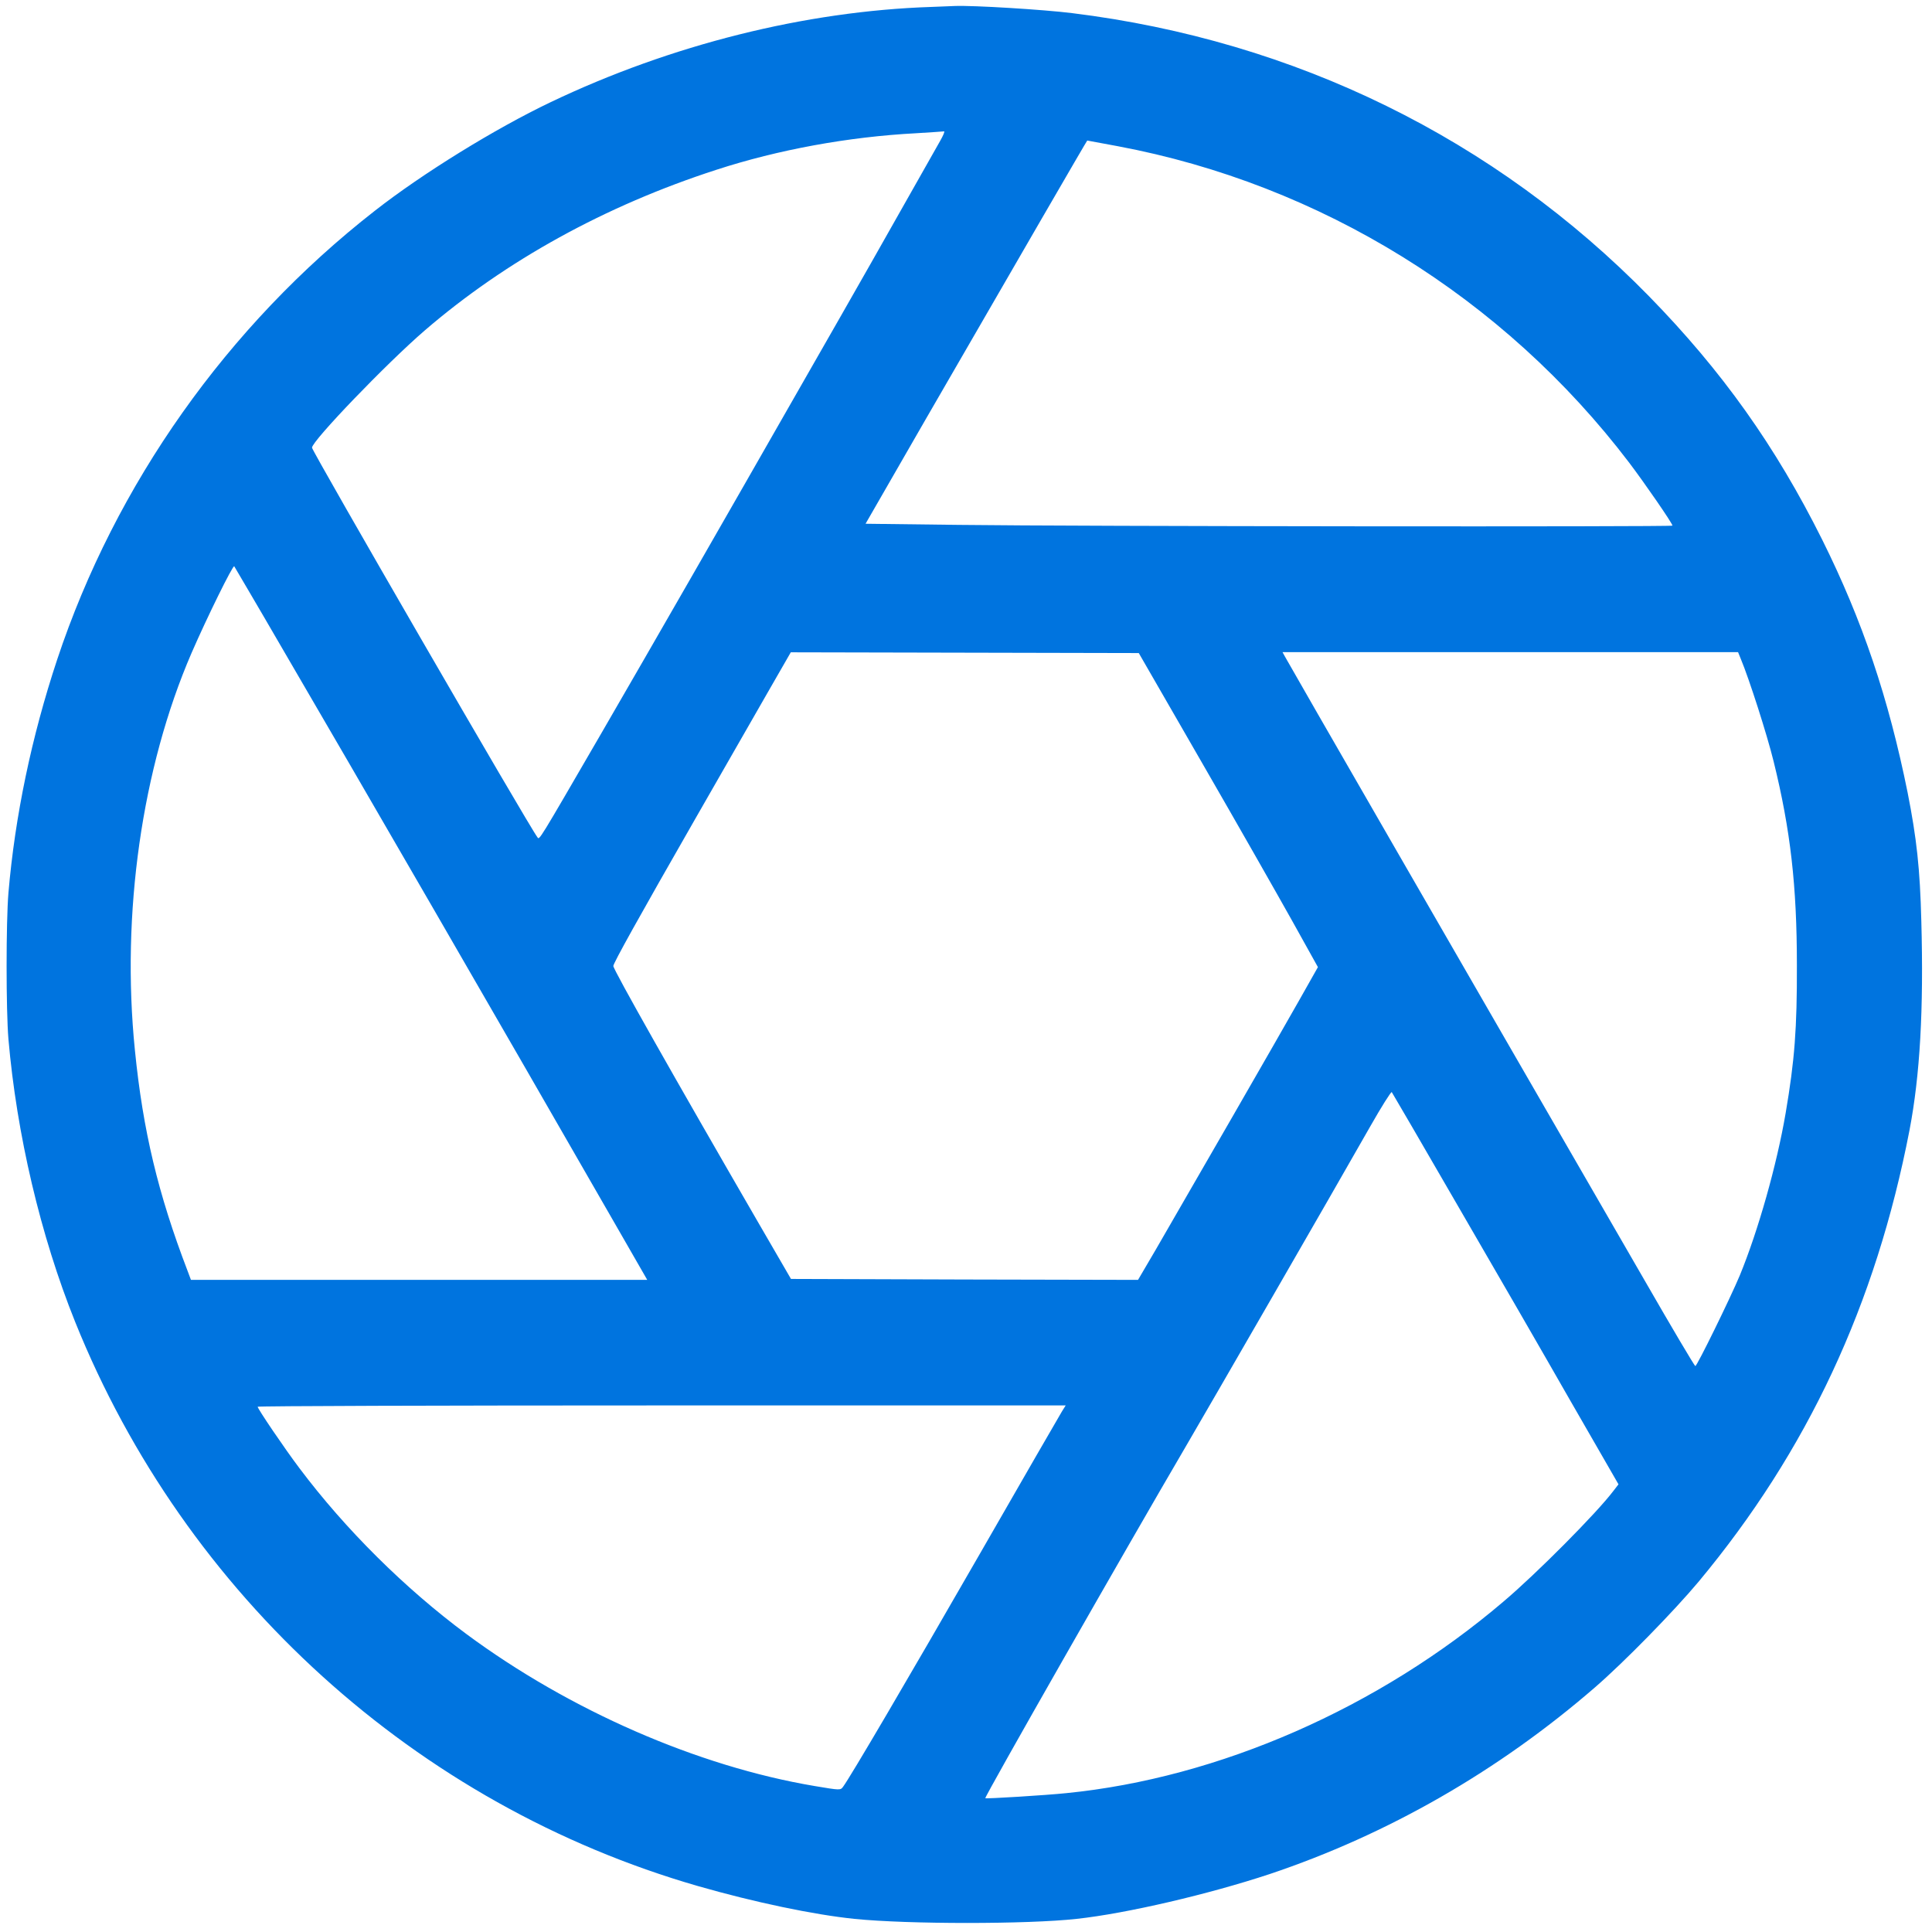
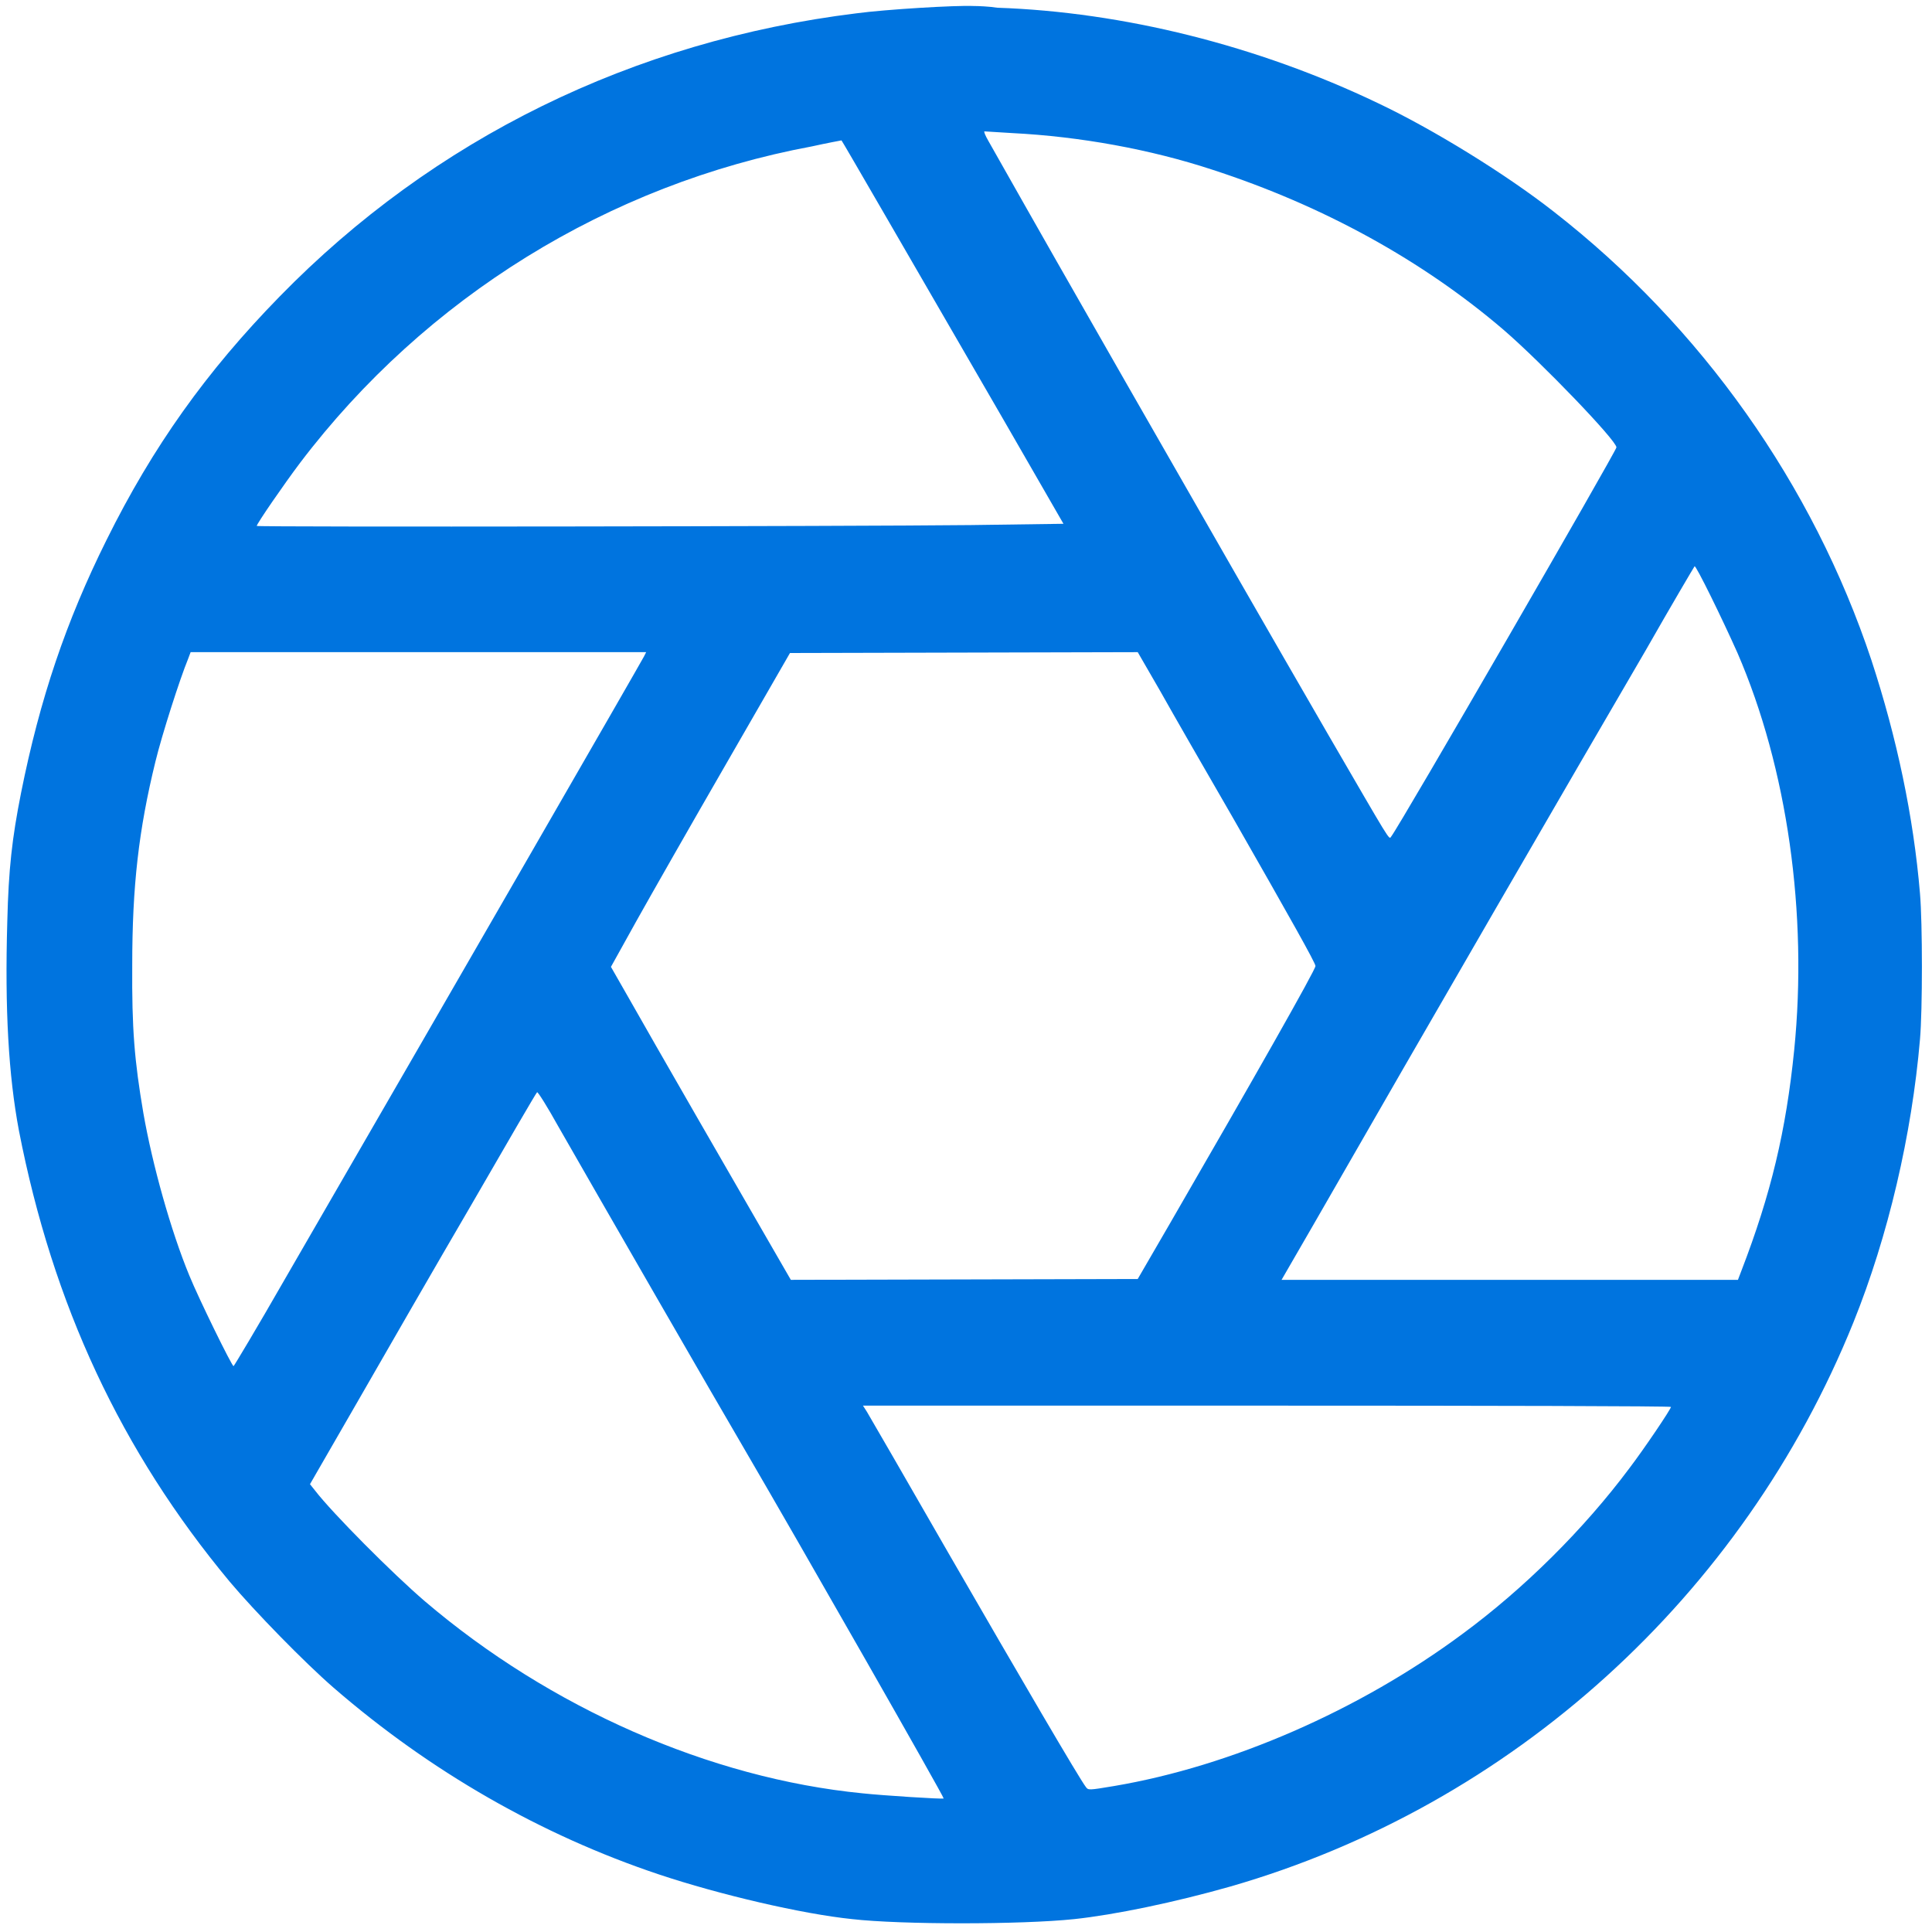
- <svg xmlns="http://www.w3.org/2000/svg" version="1.0" width="45px" height="45px" viewBox="0 0 1030 1031" preserveAspectRatio="xMidYMid meet">&gt;
- 
-     <g transform="translate(0,1031) scale(0.1,-0.1)" fill="#0074DF" stroke="none">
-     <path d="M4965 10273 c-672 -22 -1390 -202 -2031 -508 -296 -141 -685 -381 -939 -580 -787 -614 -1384 -1459 -1695 -2395 -137 -413 -225 -836 -260 -1245 -13 -156 -13 -626 0 -780 44 -507 171 -1049 356 -1509 588 -1461 1821 -2578 3324 -3011 299 -86 619 -153 835 -175 285 -29 923 -29 1185 0 268 29 707 132 1030 239 630 211 1221 550 1736 996 156 135 421 406 554 565 580 697 945 1478 1125 2409 56 293 76 643 63 1116 -7 279 -25 442 -73 685 -102 505 -241 918 -456 1350 -249 499 -534 900 -924 1299 -823 841 -1888 1364 -3079 1511 -153 19 -529 42 -626 38 -25 -1 -81 -3 -125 -5z m47 -715 c-289 -512 -432 -764 -735 -1293 -429 -751 -781 -1364 -1077 -1875 -336 -579 -326 -563 -337 -548 -45 58 -1203 2060 -1203 2079 0 36 397 449 601 625 433 373 964 666 1557 858 329 107 704 176 1066 195 77 5 145 9 149 10 5 0 -5 -23 -21 -51z m947 -28 c1083 -203 2060 -808 2730 -1689 84 -111 231 -324 231 -336 0 -7 -3183 -4 -3811 4 l-495 6 320 556 c494 855 861 1489 863 1489 0 0 74 -14 162 -30z m-4452 -2690 c392 -671 1158 -1995 1773 -3066 l169 -294 -1217 0 -1218 0 -18 48 c-157 410 -238 747 -281 1177 -74 729 37 1507 302 2120 83 191 221 471 228 463 1 -2 120 -203 262 -448z m4905 -605 c187 -324 402 -702 478 -838 l138 -248 -100 -177 c-103 -183 -598 -1042 -765 -1330 l-95 -162 -926 2 -926 3 -174 300 c-447 772 -774 1350 -774 1370 0 15 134 256 437 785 150 261 326 568 391 682 l119 207 928 -2 929 -2 340 -590z m2873 558 c44 -105 140 -404 175 -547 90 -365 124 -664 124 -1086 1 -339 -12 -508 -60 -790 -47 -276 -147 -629 -245 -867 -52 -124 -228 -483 -237 -483 -4 0 -126 206 -271 458 -981 1697 -1888 3271 -1920 3330 l-12 22 1216 0 1215 0 15 -37z m-1513 -2913 c190 -327 461 -796 602 -1043 l258 -448 -27 -35 c-90 -119 -411 -442 -586 -590 -666 -568 -1519 -942 -2334 -1023 -105 -11 -428 -31 -432 -27 -6 5 764 1355 1067 1872 146 250 770 1331 989 1716 58 102 109 183 113 180 3 -4 161 -275 350 -602z m-2110 -1102 c-11 -18 -208 -359 -437 -758 -384 -668 -694 -1196 -731 -1245 -14 -19 -15 -19 -152 4 -624 105 -1308 404 -1858 811 -329 244 -647 560 -891 885 -80 106 -223 317 -223 328 0 4 970 7 2156 7 l2156 0 -20 -32z" />
+ <svg xmlns="http://www.w3.org/2000/svg" version="1.1" id="Layer_1" x="0px" y="0px" viewBox="0 0 45 45" style="enable-background:new 0 0 45 45;" xml:space="preserve">
+   <style type="text/css">
+ 	.st0{fill:#0074DF;}
+ </style>
+   <g transform="translate(0,1031) scale(0.1,-0.1)">
+     <path class="st0" d="M226.8,10308.6c-4.2,0.2-20.6-0.8-27.3-1.7c-52-6.4-98.5-29.2-134.4-66c-17-17.4-29.5-34.9-40.3-56.7   c-9.4-18.9-15.5-36.9-19.9-58.9c-2.1-10.6-2.9-17.7-3.2-29.9c-0.6-20.6,0.3-35.9,2.7-48.7c7.9-40.6,23.8-74.7,49.1-105.1   c5.8-6.9,17.4-18.8,24.2-24.7c22.5-19.5,48.3-34.3,75.8-43.5c14.1-4.7,33.3-9.2,45-10.4c11.4-1.3,39.3-1.3,51.7,0   c9.4,1,23.4,3.9,36.4,7.6c65.6,18.9,119.4,67.7,145.1,131.4c8.1,20.1,13.6,43.7,15.5,65.9c0.6,6.7,0.6,27.2,0,34   c-1.5,17.9-5.4,36.3-11.3,54.3c-13.6,40.9-39.6,77.7-74,104.5c-11.1,8.7-28.1,19.2-41,25.3c-28,13.4-59.3,21.2-88.6,22.2   C230.4,10308.5,227.9,10308.6,226.8,10308.6z M229.3,10279.4c0.2,0,3.1-0.2,6.5-0.4c15.8-0.8,32.2-3.8,46.5-8.5   c25.9-8.4,49.1-21.2,68-37.4c8.9-7.7,26.2-25.7,26.2-27.3c0-0.8-50.5-88.2-52.5-90.7c-0.5-0.7,0-1.4-14.7,23.9   c-12.9,22.3-28.3,49.1-47,81.8c-13.2,23.1-19.5,34.1-32.1,56.4C229.5,10278.4,229.1,10279.4,229.3,10279.4z M196,10277.3   c0.1,0,16.1-27.7,37.7-65l14-24.3l-21.6-0.3c-27.4-0.3-166.3-0.5-166.3-0.2c0,0.5,6.4,9.8,10.1,14.7   c29.2,38.5,71.9,64.9,119.2,73.7C192.7,10276.7,196,10277.3,196,10277.3z M394.7,10178.1c0.3,0.3,6.3-11.9,10-20.2   c11.6-26.8,16.4-60.7,13.2-92.5c-1.9-18.8-5.4-33.5-12.3-51.4l-0.8-2.1h-53.2h-53.1l7.4,12.8c26.8,46.7,60.3,104.5,77.4,133.8   C389.4,10169.2,394.6,10178,394.7,10178.1z M184,10157.9l40.5,0.1l40.5,0.1l5.2-9c2.8-5,10.5-18.4,17.1-29.8   c13.2-23.1,19.1-33.6,19.1-34.3c0-0.9-14.3-26.1-33.8-59.8l-7.6-13.1l-40.4-0.1l-40.4-0.1l-4.1,7.1c-7.3,12.6-28.9,50.1-33.4,58.1   l-4.4,7.7l6,10.8c3.3,5.9,12.7,22.4,20.9,36.6L184,10157.9z M44.4,10158.1h53h53.1l-0.5-1c-1.4-2.6-41-71.3-83.8-145.3   c-6.3-11-11.7-20-11.8-20c-0.4,0-8.1,15.7-10.3,21.1c-4.3,10.4-8.6,25.8-10.7,37.8c-2.1,12.3-2.7,19.7-2.6,34.5   c0,18.4,1.5,31.5,5.4,47.4c1.5,6.2,5.7,19.3,7.6,23.9L44.4,10158.1z M125.1,10055.6c0.2,0.1,2.4-3.4,4.9-7.9   c9.6-16.8,36.8-64,43.2-74.9c13.2-22.6,46.8-81.5,46.6-81.7c-0.2-0.2-14.3,0.7-18.9,1.2c-35.6,3.5-72.8,19.9-101.9,44.7   c-7.6,6.5-21.6,20.6-25.6,25.8l-1.2,1.5l11.3,19.6c6.2,10.8,18,31.3,26.3,45.5C118,10043.6,124.9,10055.5,125.1,10055.6z    M201,9982.6h94.1c51.8,0,94.1-0.1,94.1-0.3c0-0.5-6.2-9.7-9.7-14.3c-10.6-14.2-24.5-28-38.9-38.6c-24-17.8-53.9-30.8-81.1-35.4   c-6-1-6-1-6.6-0.2c-1.6,2.1-15.1,25.2-31.9,54.3c-10,17.4-18.6,32.3-19.1,33.1L201,9982.6z" />
  </g>
</svg>
